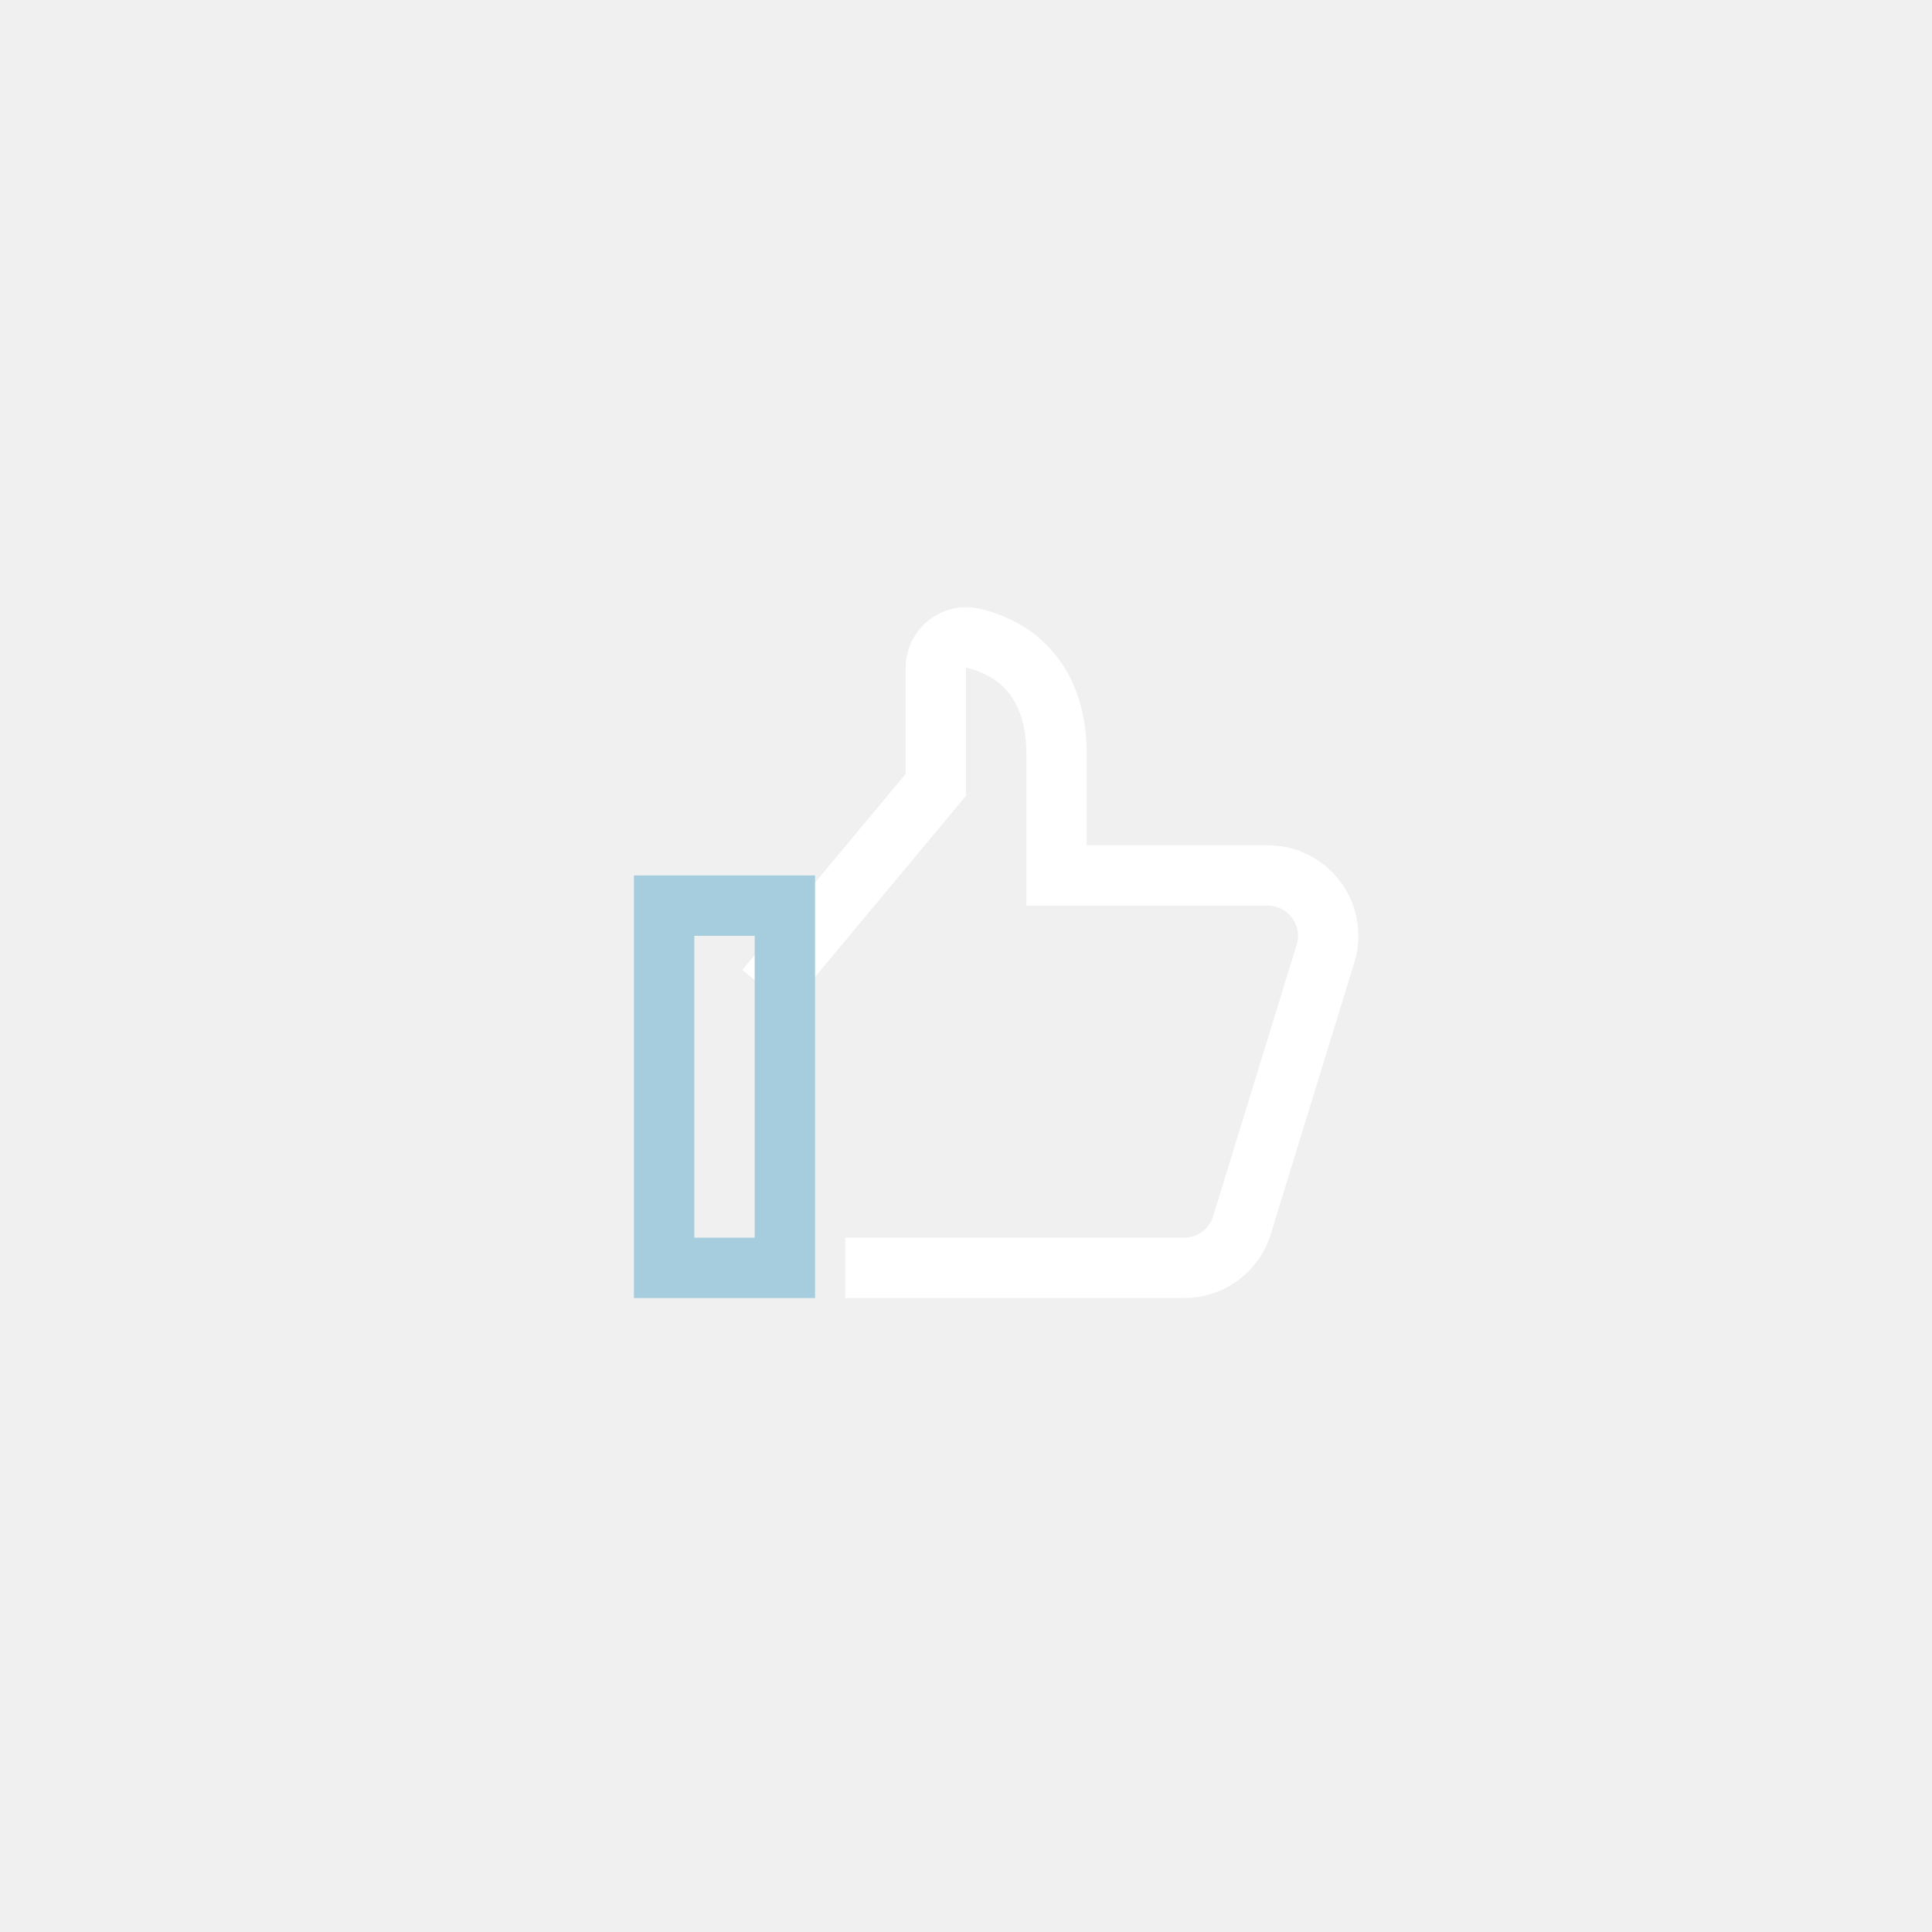
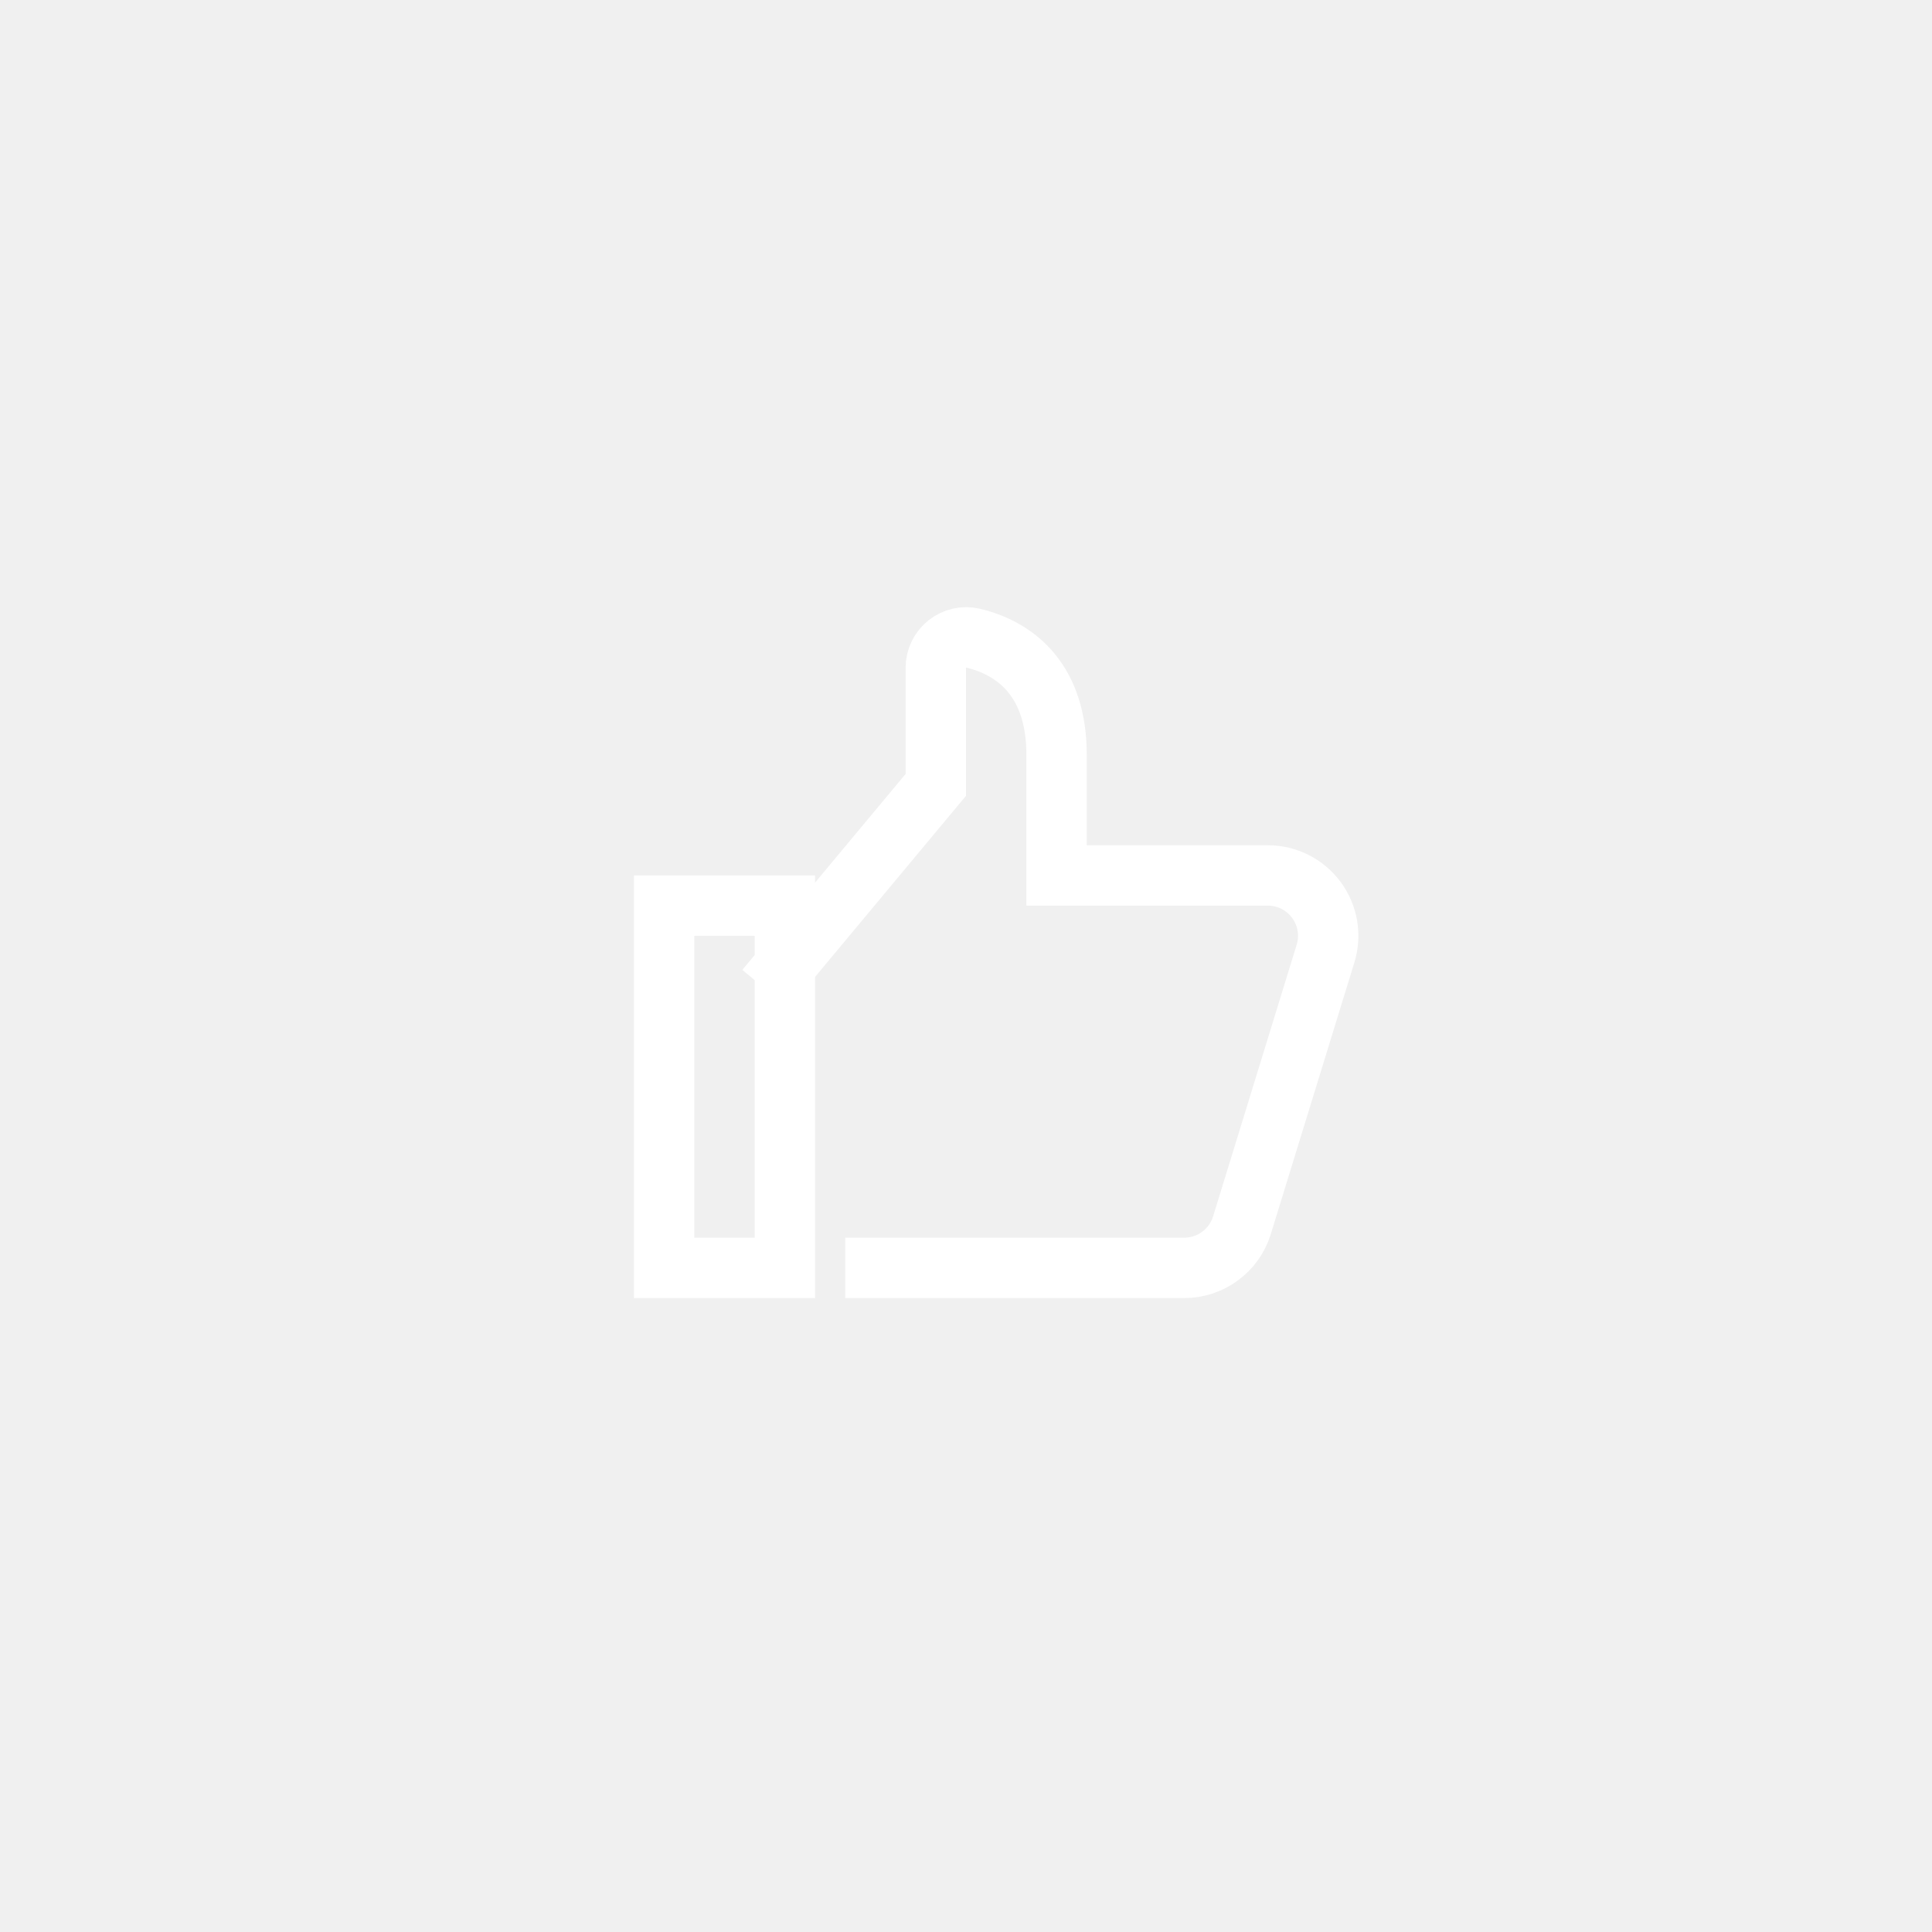
<svg xmlns="http://www.w3.org/2000/svg" width="64" height="64">
  <g stroke-width="2" fill="none" fill-rule="evenodd" stroke-linecap="square">
    <path d="M29 42h10.229a2 2 0 001.912-1.412l2.769-9A2 2 0 0042 29h-7v-4c0-2.373-1.251-3.494-2.764-3.86a1.006 1.006 0 00-1.236.979V26l-5 6" stroke="#FFF" />
-     <path stroke="#A6CDDD" d="M22 30h4v12h-4z" />
+     <path stroke="#FFF" d="M22 30h4v12h-4z" />
  </g>
</svg>
